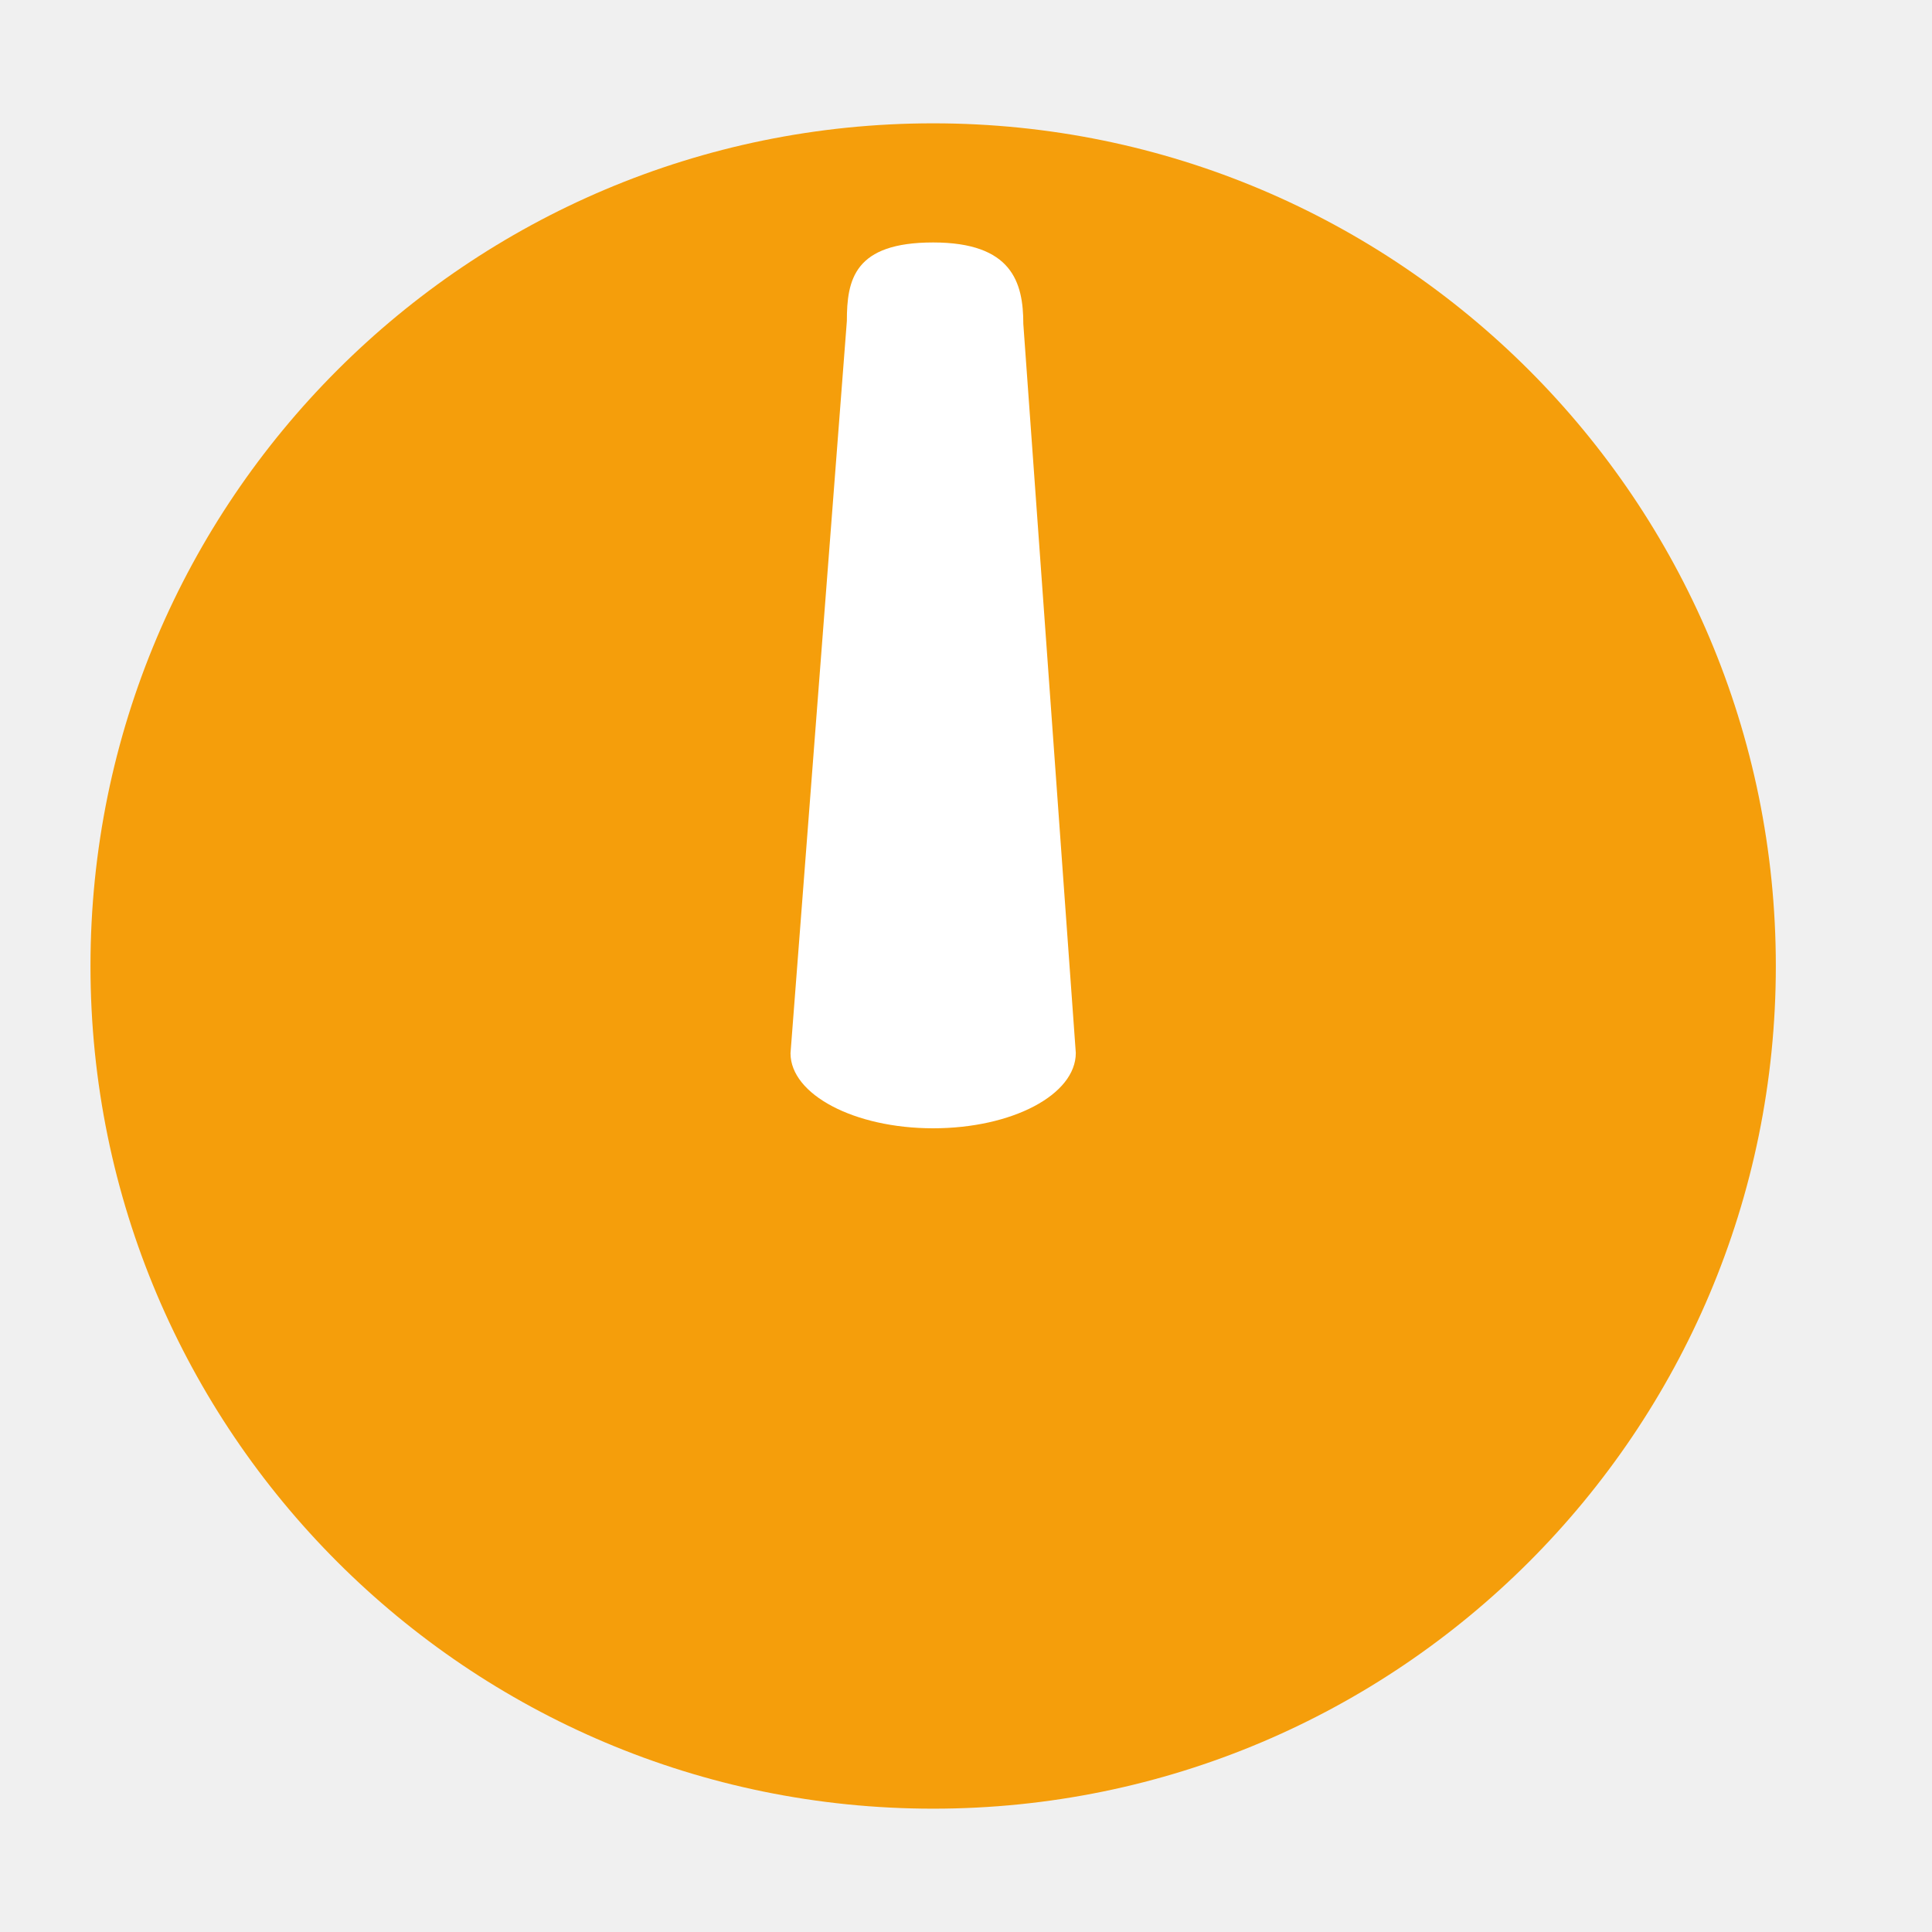
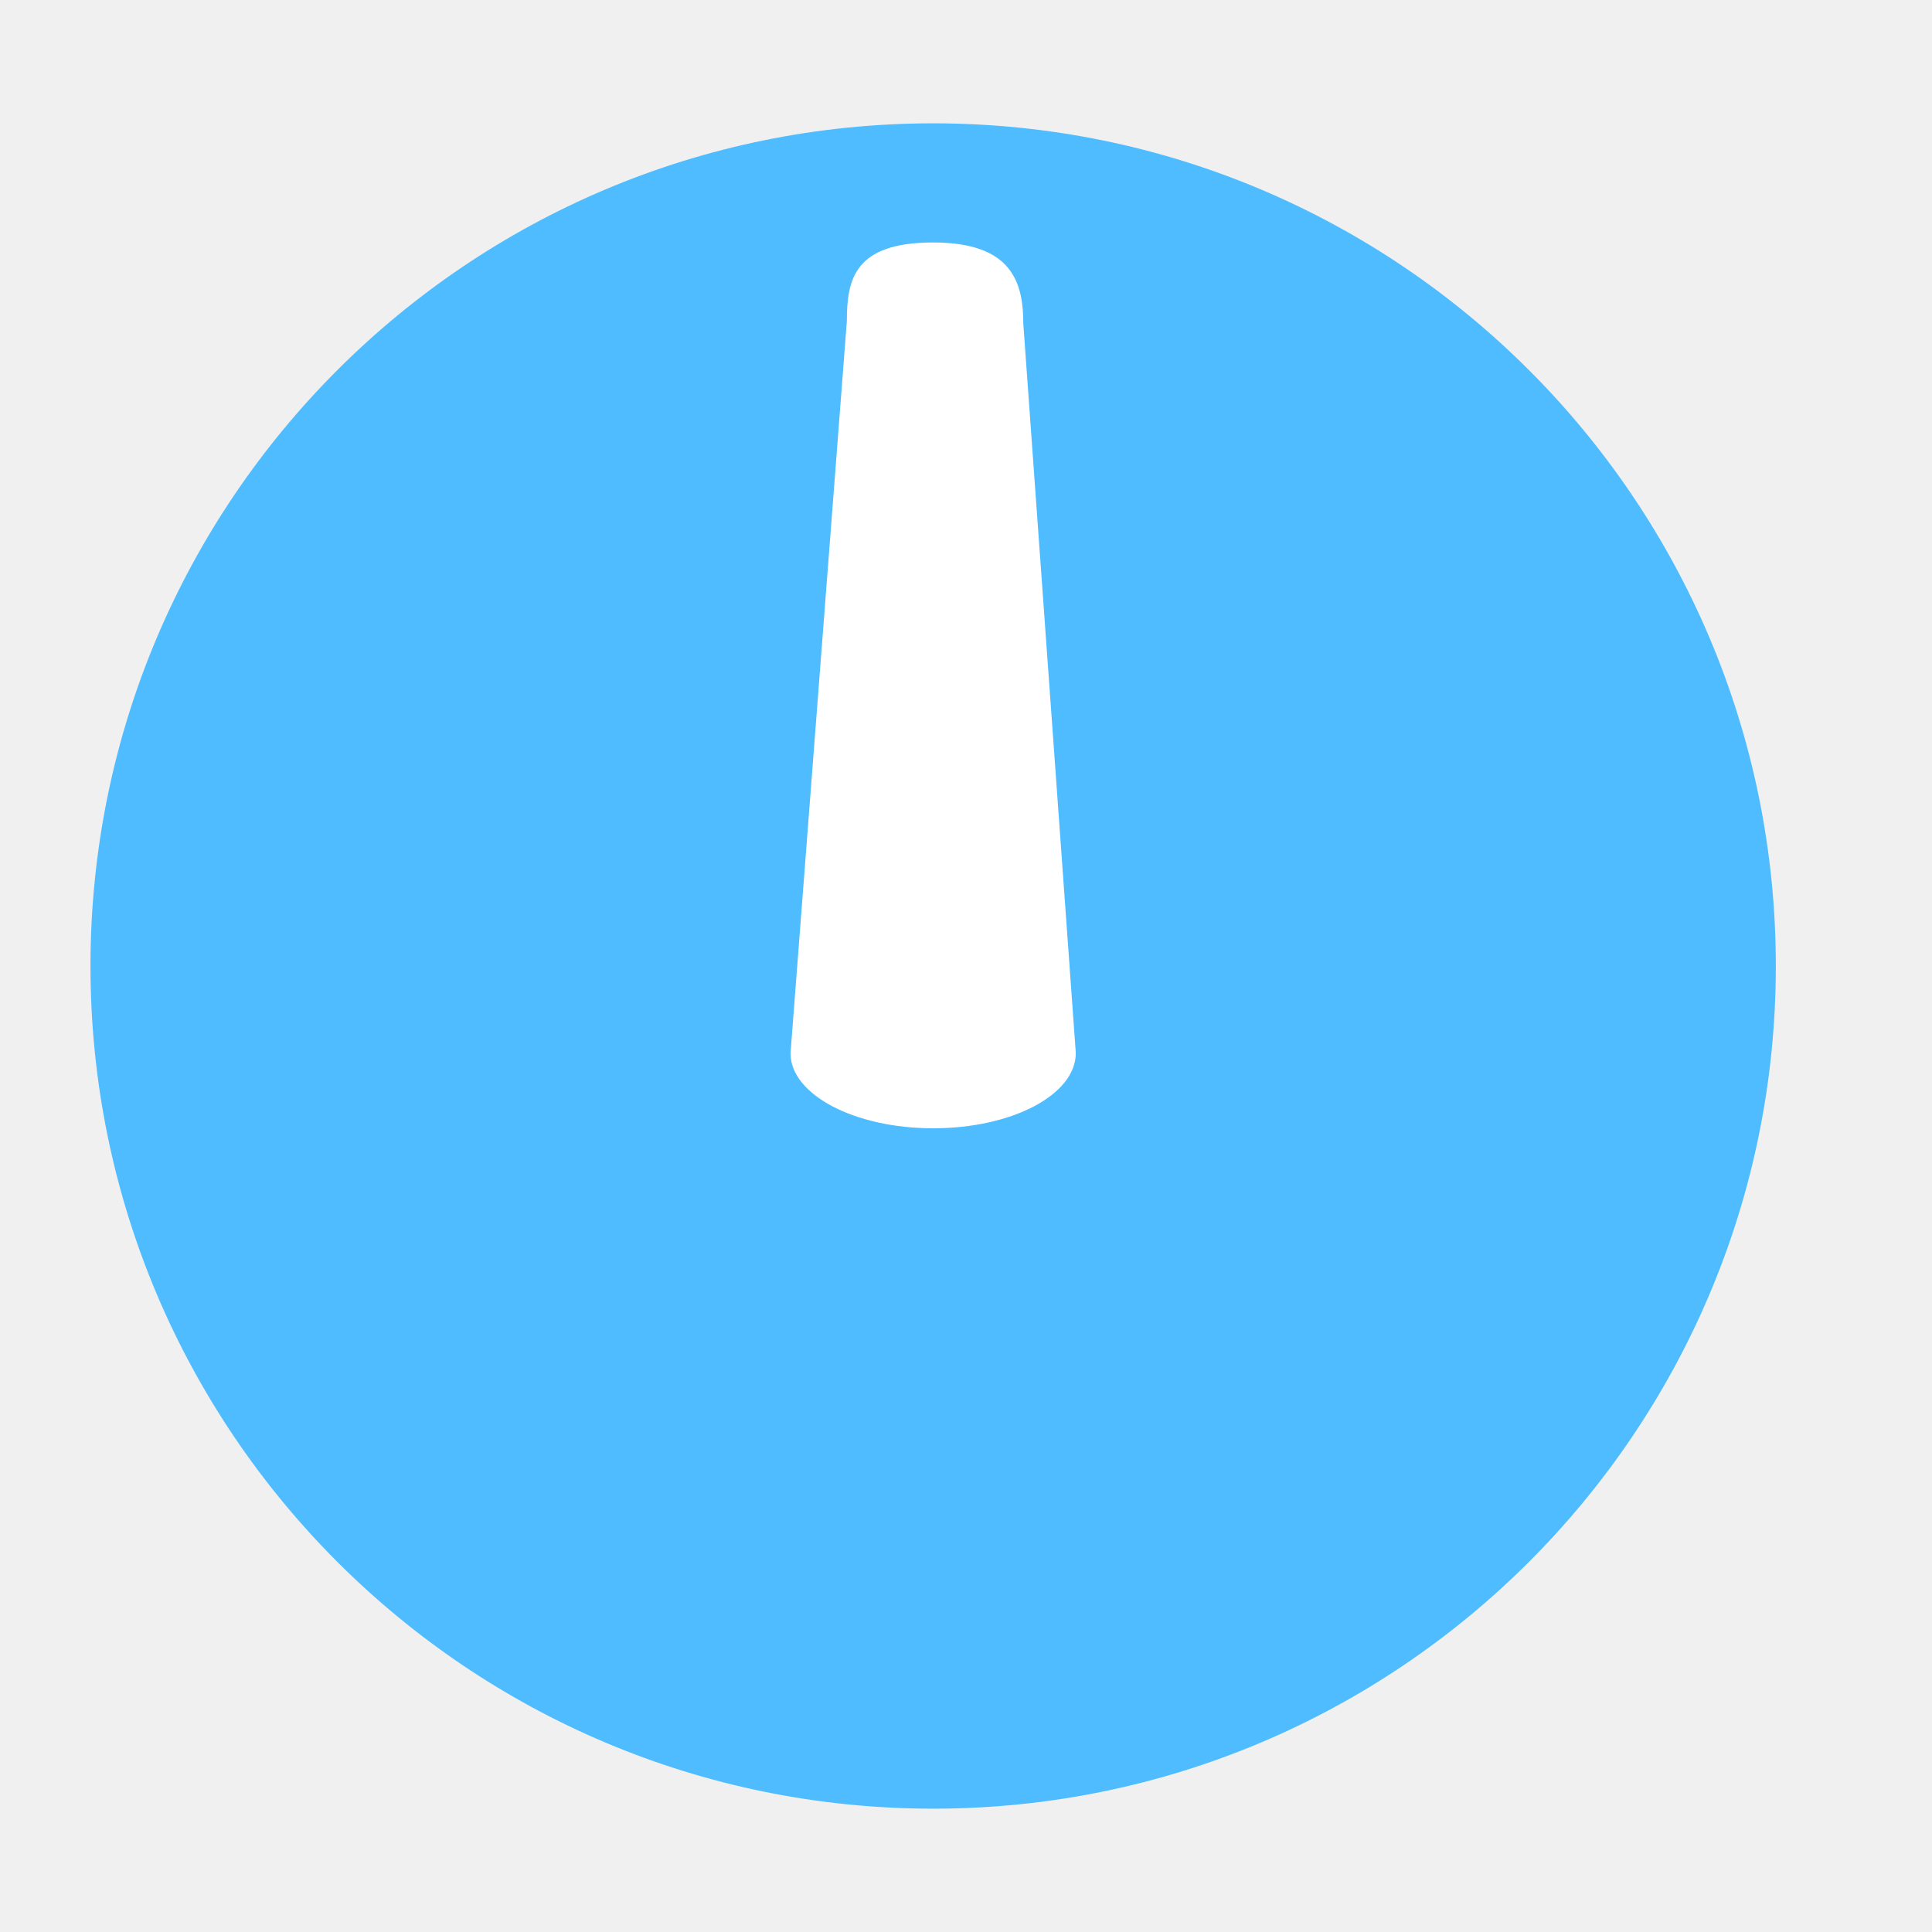
<svg xmlns="http://www.w3.org/2000/svg" version="1.1" id="Layer_1" x="0px" y="0px" viewBox="0 0 600 600" style="enable-background:new 0 0 600 600;" xml:space="preserve">
  <style type="text/css">
- 	.st0{fill:#F59E0B;}
+ 	.st0{fill:#4FBCFF;}
	.st1{fill:#FFFFFF;}
</style>
  <circle class="st0" cx="289.8" cy="300" r="261.7" />
  <path class="st1" d="M289.8,350.4L289.8,350.4c-24.5,0-44.3-10.5-44.3-23.3L263,99.7c0-12.9,2.3-24.4,26.8-24.4l0,0  c24.5,0,28,12.4,28,25.3L334.1,327C334.1,340,314.3,350.4,289.8,350.4z" />
</svg>
